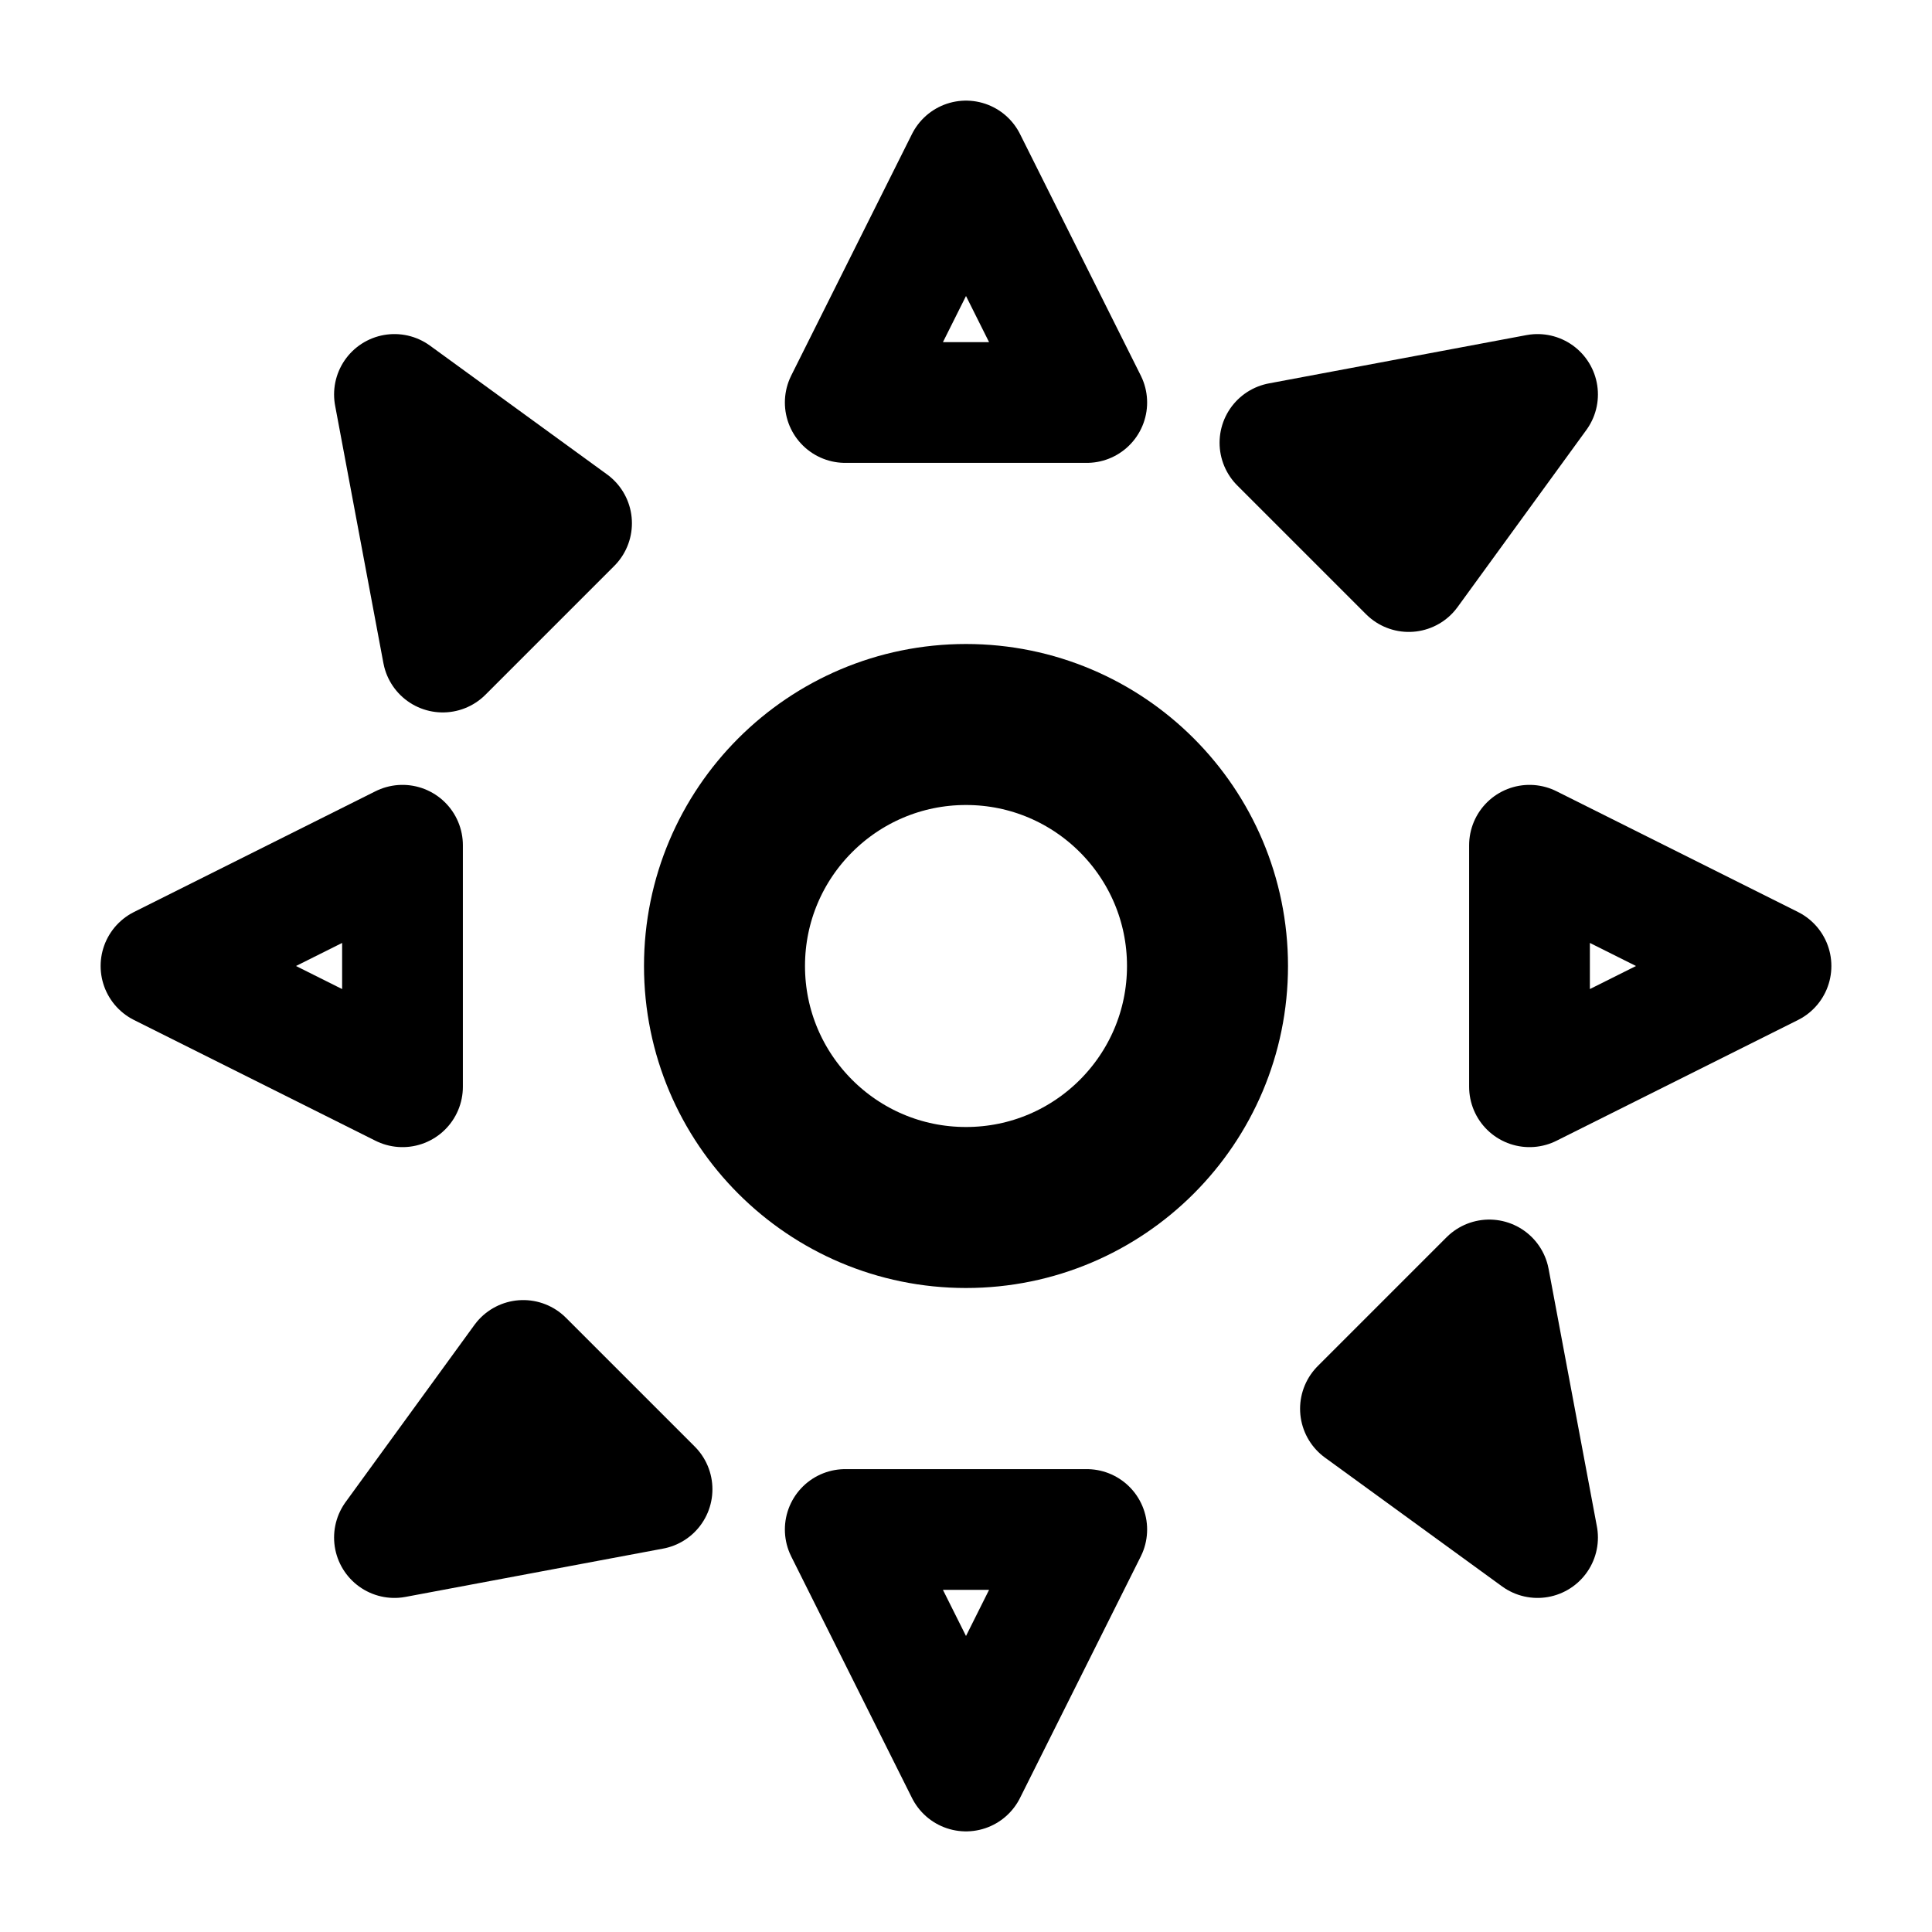
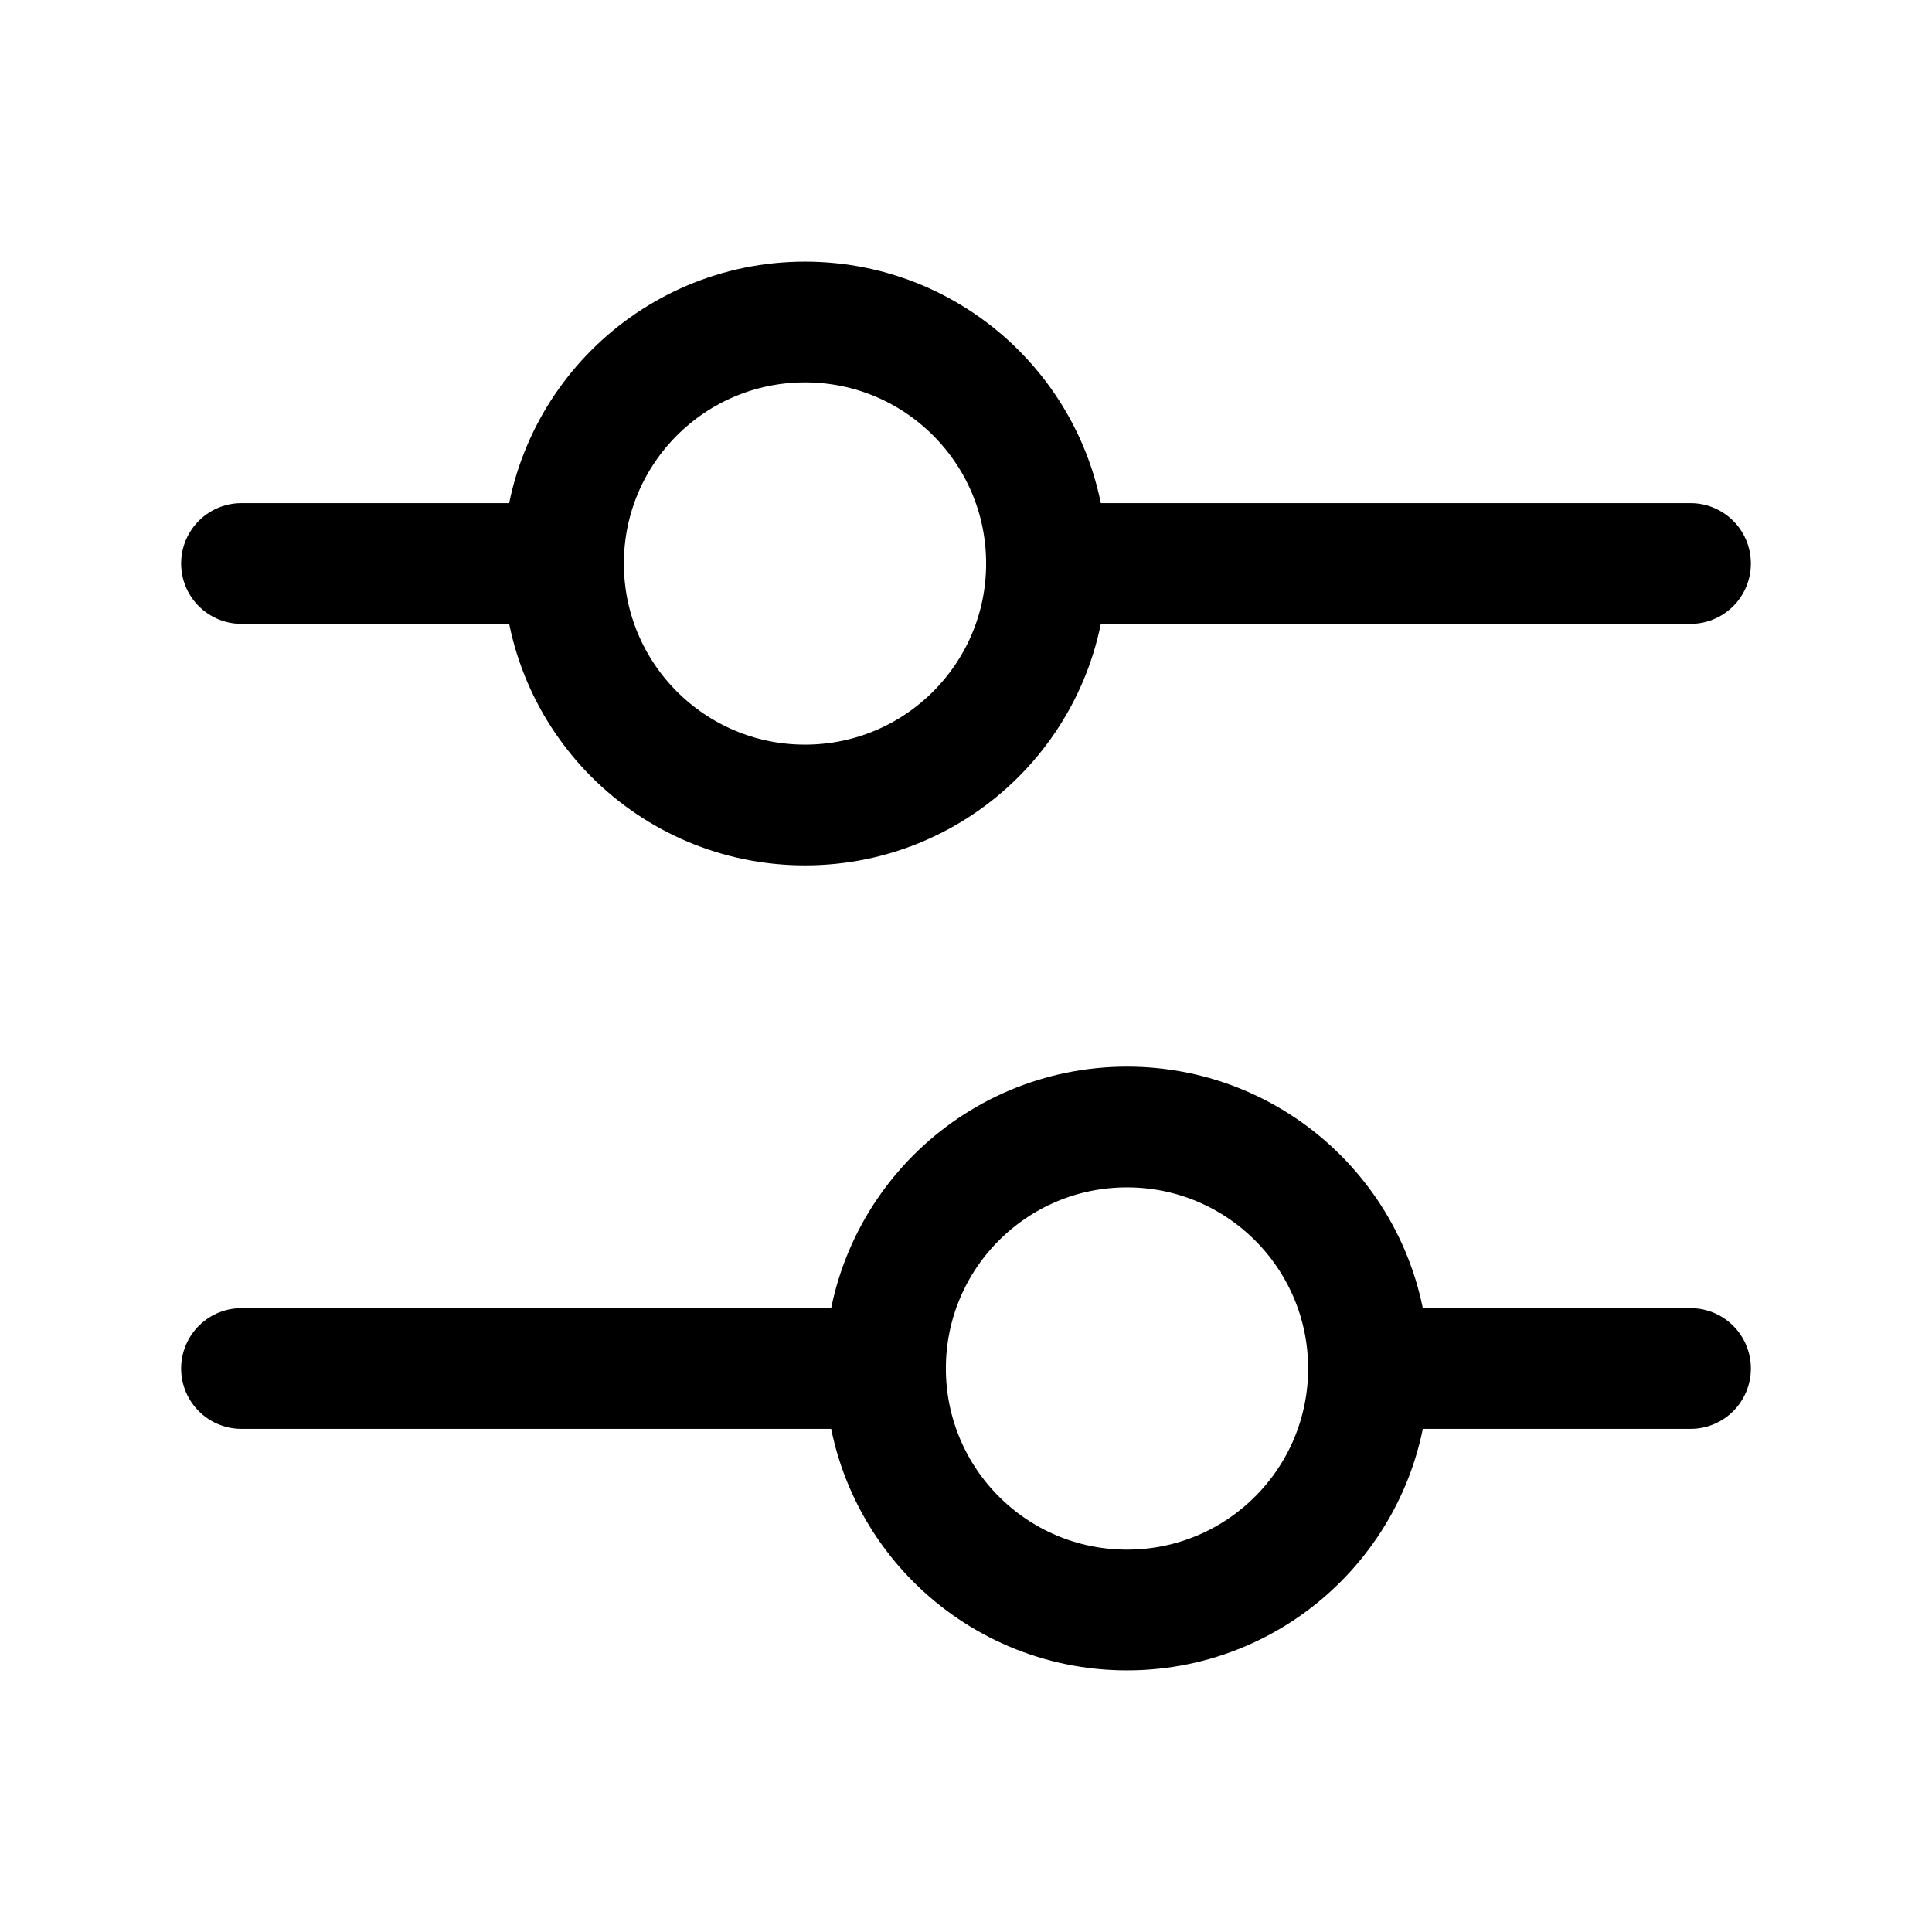
<svg xmlns="http://www.w3.org/2000/svg" width="24" height="24" viewBox="0 0 24 24" fill="none">
-   <circle cx="12" cy="12" r="3" stroke="currentColor" stroke-width="2" />
-   <path d="M12 2L13.5 5H10.5L12 2Z" stroke="currentColor" stroke-width="1.5" stroke-linejoin="round" />
-   <path d="M12 22L10.5 19H13.5L12 22Z" stroke="currentColor" stroke-width="1.5" stroke-linejoin="round" />
-   <path d="M2 12L5 10.5V13.5L2 12Z" stroke="currentColor" stroke-width="1.5" stroke-linejoin="round" />
-   <path d="M22 12L19 13.5V10.5L22 12Z" stroke="currentColor" stroke-width="1.5" stroke-linejoin="round" />
-   <path d="M4.9 4.9L7.1 6.5L5.5 8.1L4.9 4.9Z" stroke="currentColor" stroke-width="1.5" stroke-linejoin="round" />
-   <path d="M19.1 19.1L16.9 17.5L18.5 15.9L19.1 19.1Z" stroke="currentColor" stroke-width="1.5" stroke-linejoin="round" />
-   <path d="M4.9 19.1L6.5 16.9L8.1 18.5L4.9 19.1Z" stroke="currentColor" stroke-width="1.5" stroke-linejoin="round" />
-   <path d="M19.1 4.9L17.5 7.1L15.9 5.5L19.1 4.9Z" stroke="currentColor" stroke-width="1.5" stroke-linejoin="round" />
+   <line x1="3" y1="7" x2="7" y2="7" stroke="currentColor" stroke-width="1.5" stroke-linecap="round" />
+   <line x1="13" y1="7" x2="21" y2="7" stroke="currentColor" stroke-width="1.5" stroke-linecap="round" />
+   <circle cx="10" cy="7" r="3" stroke="currentColor" stroke-width="1.5" />
+   <line x1="3" y1="17" x2="11" y2="17" stroke="currentColor" stroke-width="1.5" stroke-linecap="round" />
+   <line x1="17" y1="17" x2="21" y2="17" stroke="currentColor" stroke-width="1.5" stroke-linecap="round" />
+   <circle cx="14" cy="17" r="3" stroke="currentColor" stroke-width="1.5" />
</svg>
